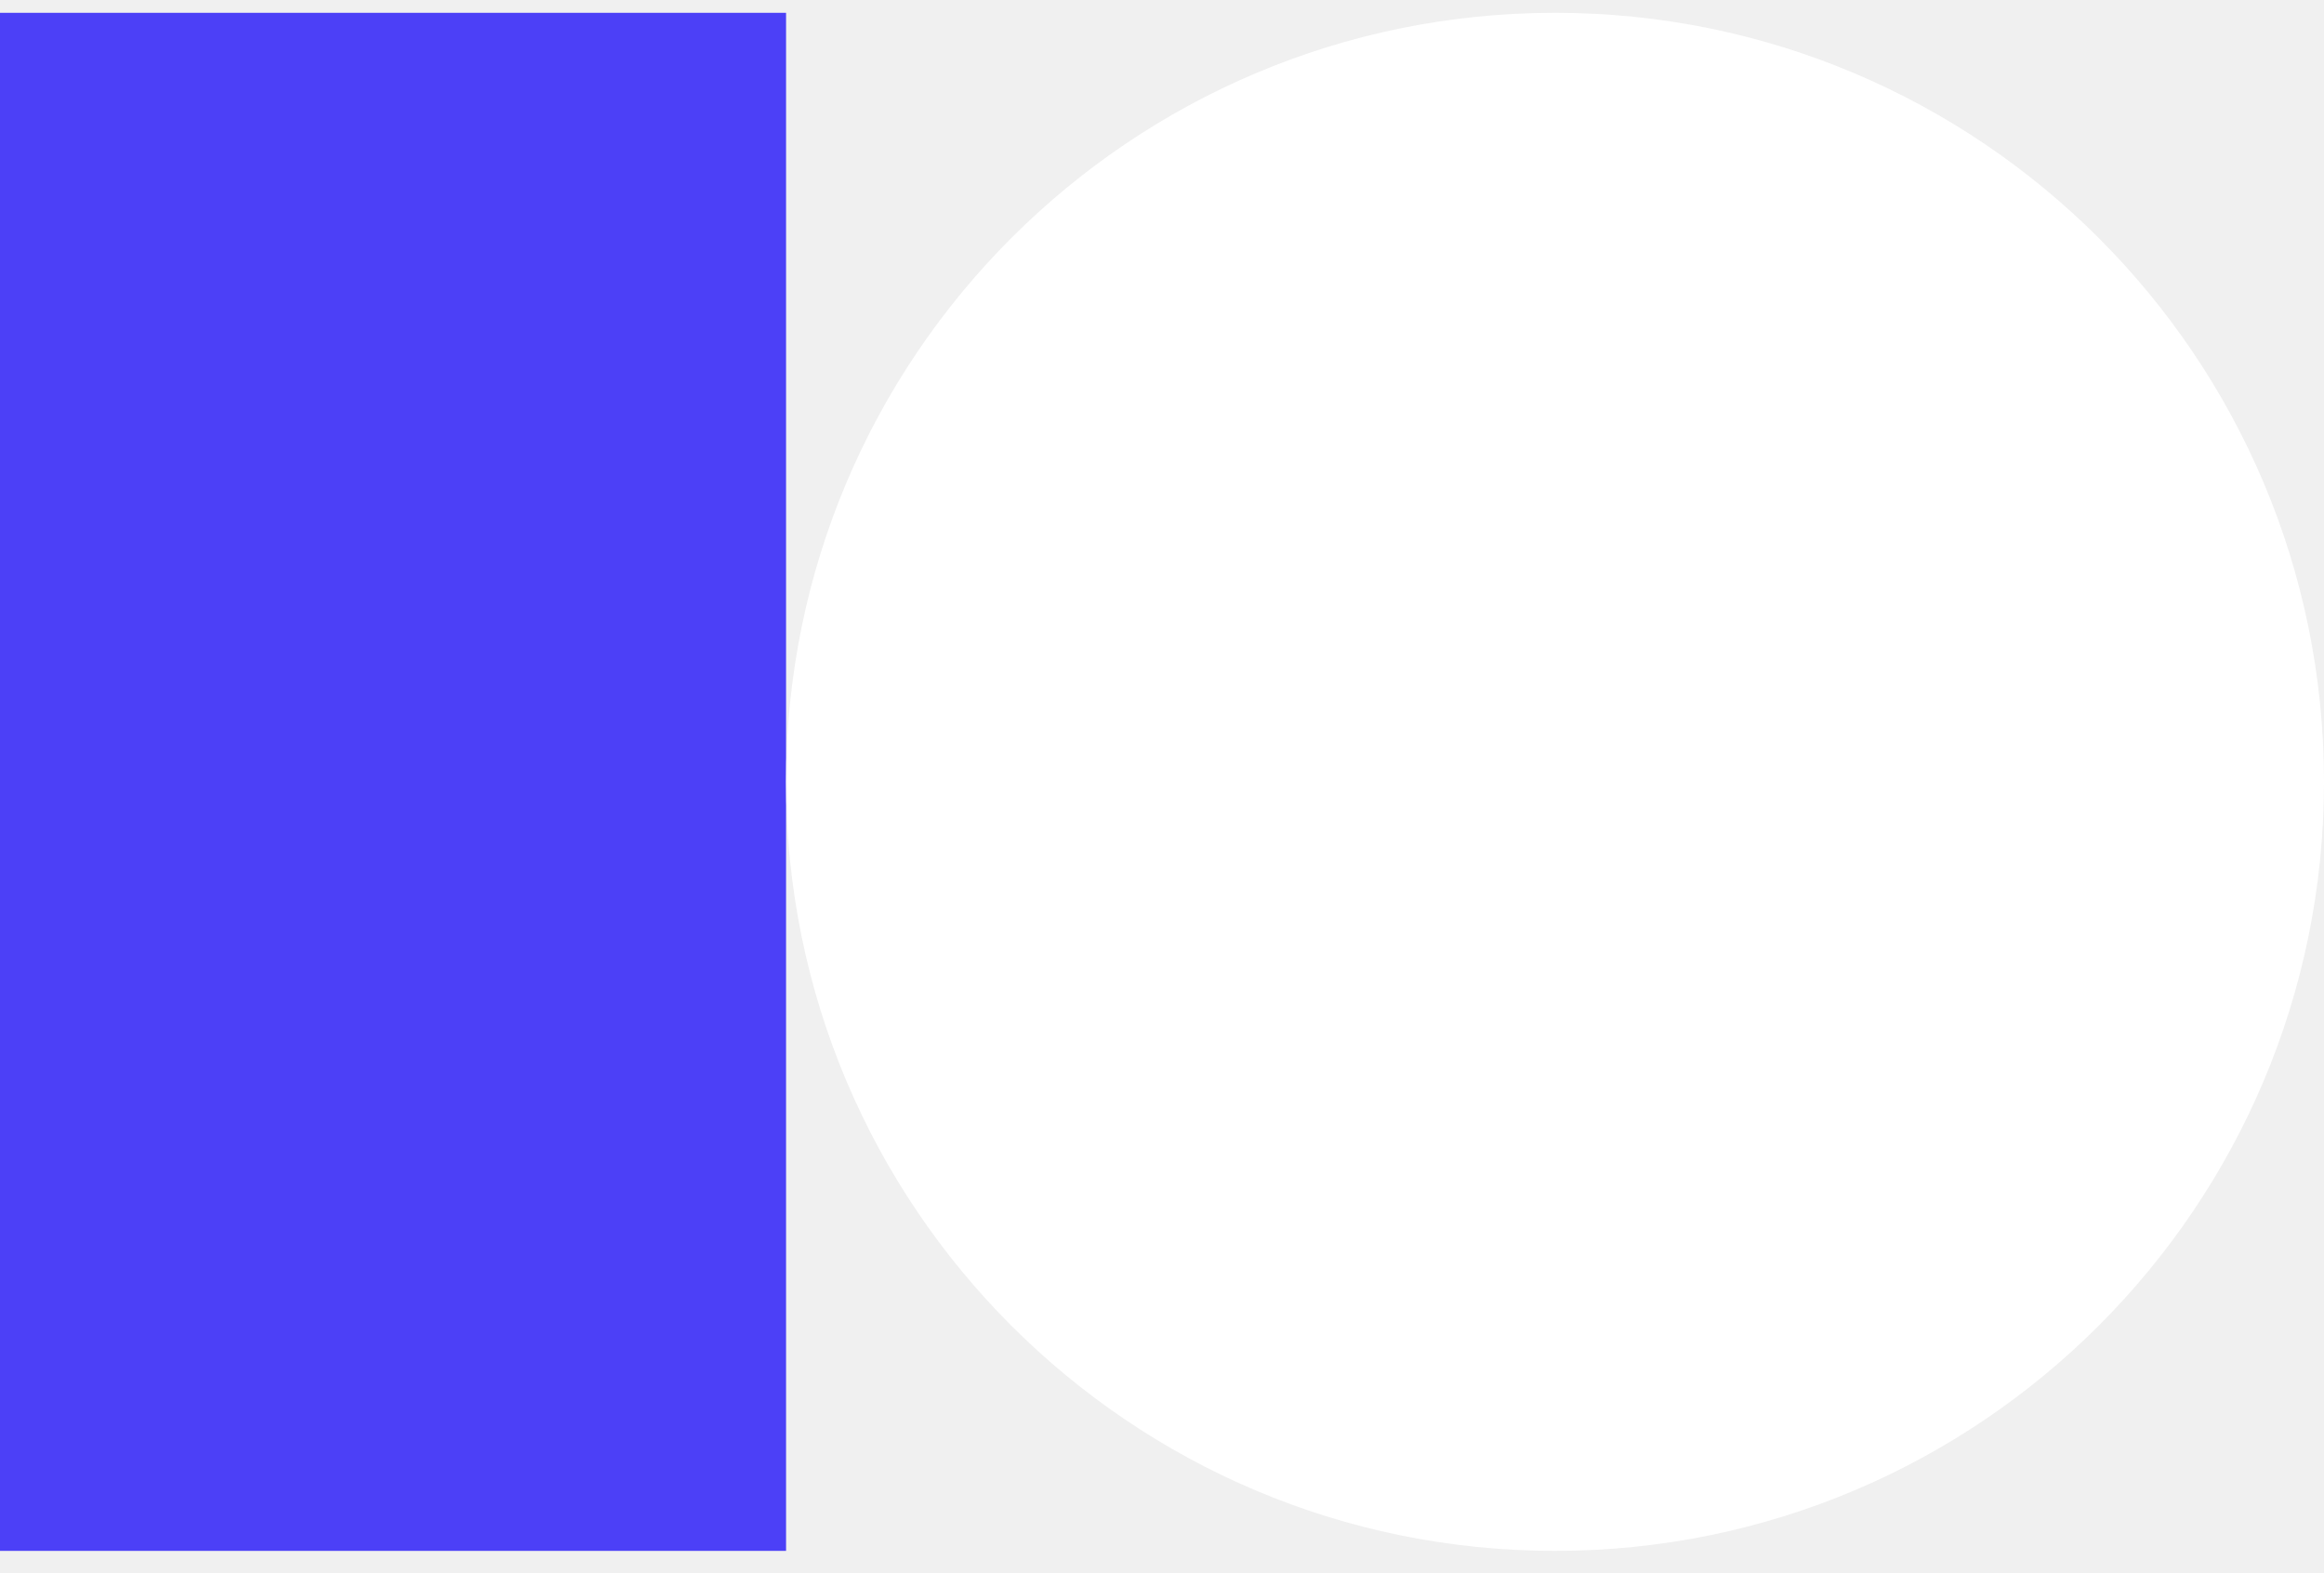
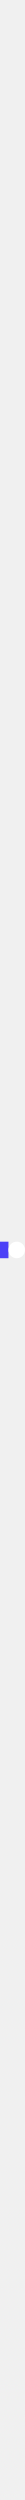
- <svg xmlns="http://www.w3.org/2000/svg" width="68" height="46" viewBox="0 0 68 46" fill="none">
+ <svg xmlns="http://www.w3.org/2000/svg" width="10000" height="1000000" viewBox="0 0 68 46" fill="none">
  <path fill-rule="evenodd" clip-rule="evenodd" d="M23 0.375L23 45.375L0 45.375L0 0.375L23 0.375Z" fill="#4C40F7" />
  <circle cx="45.5" cy="22.875" r="22.5" fill="white" />
</svg>
